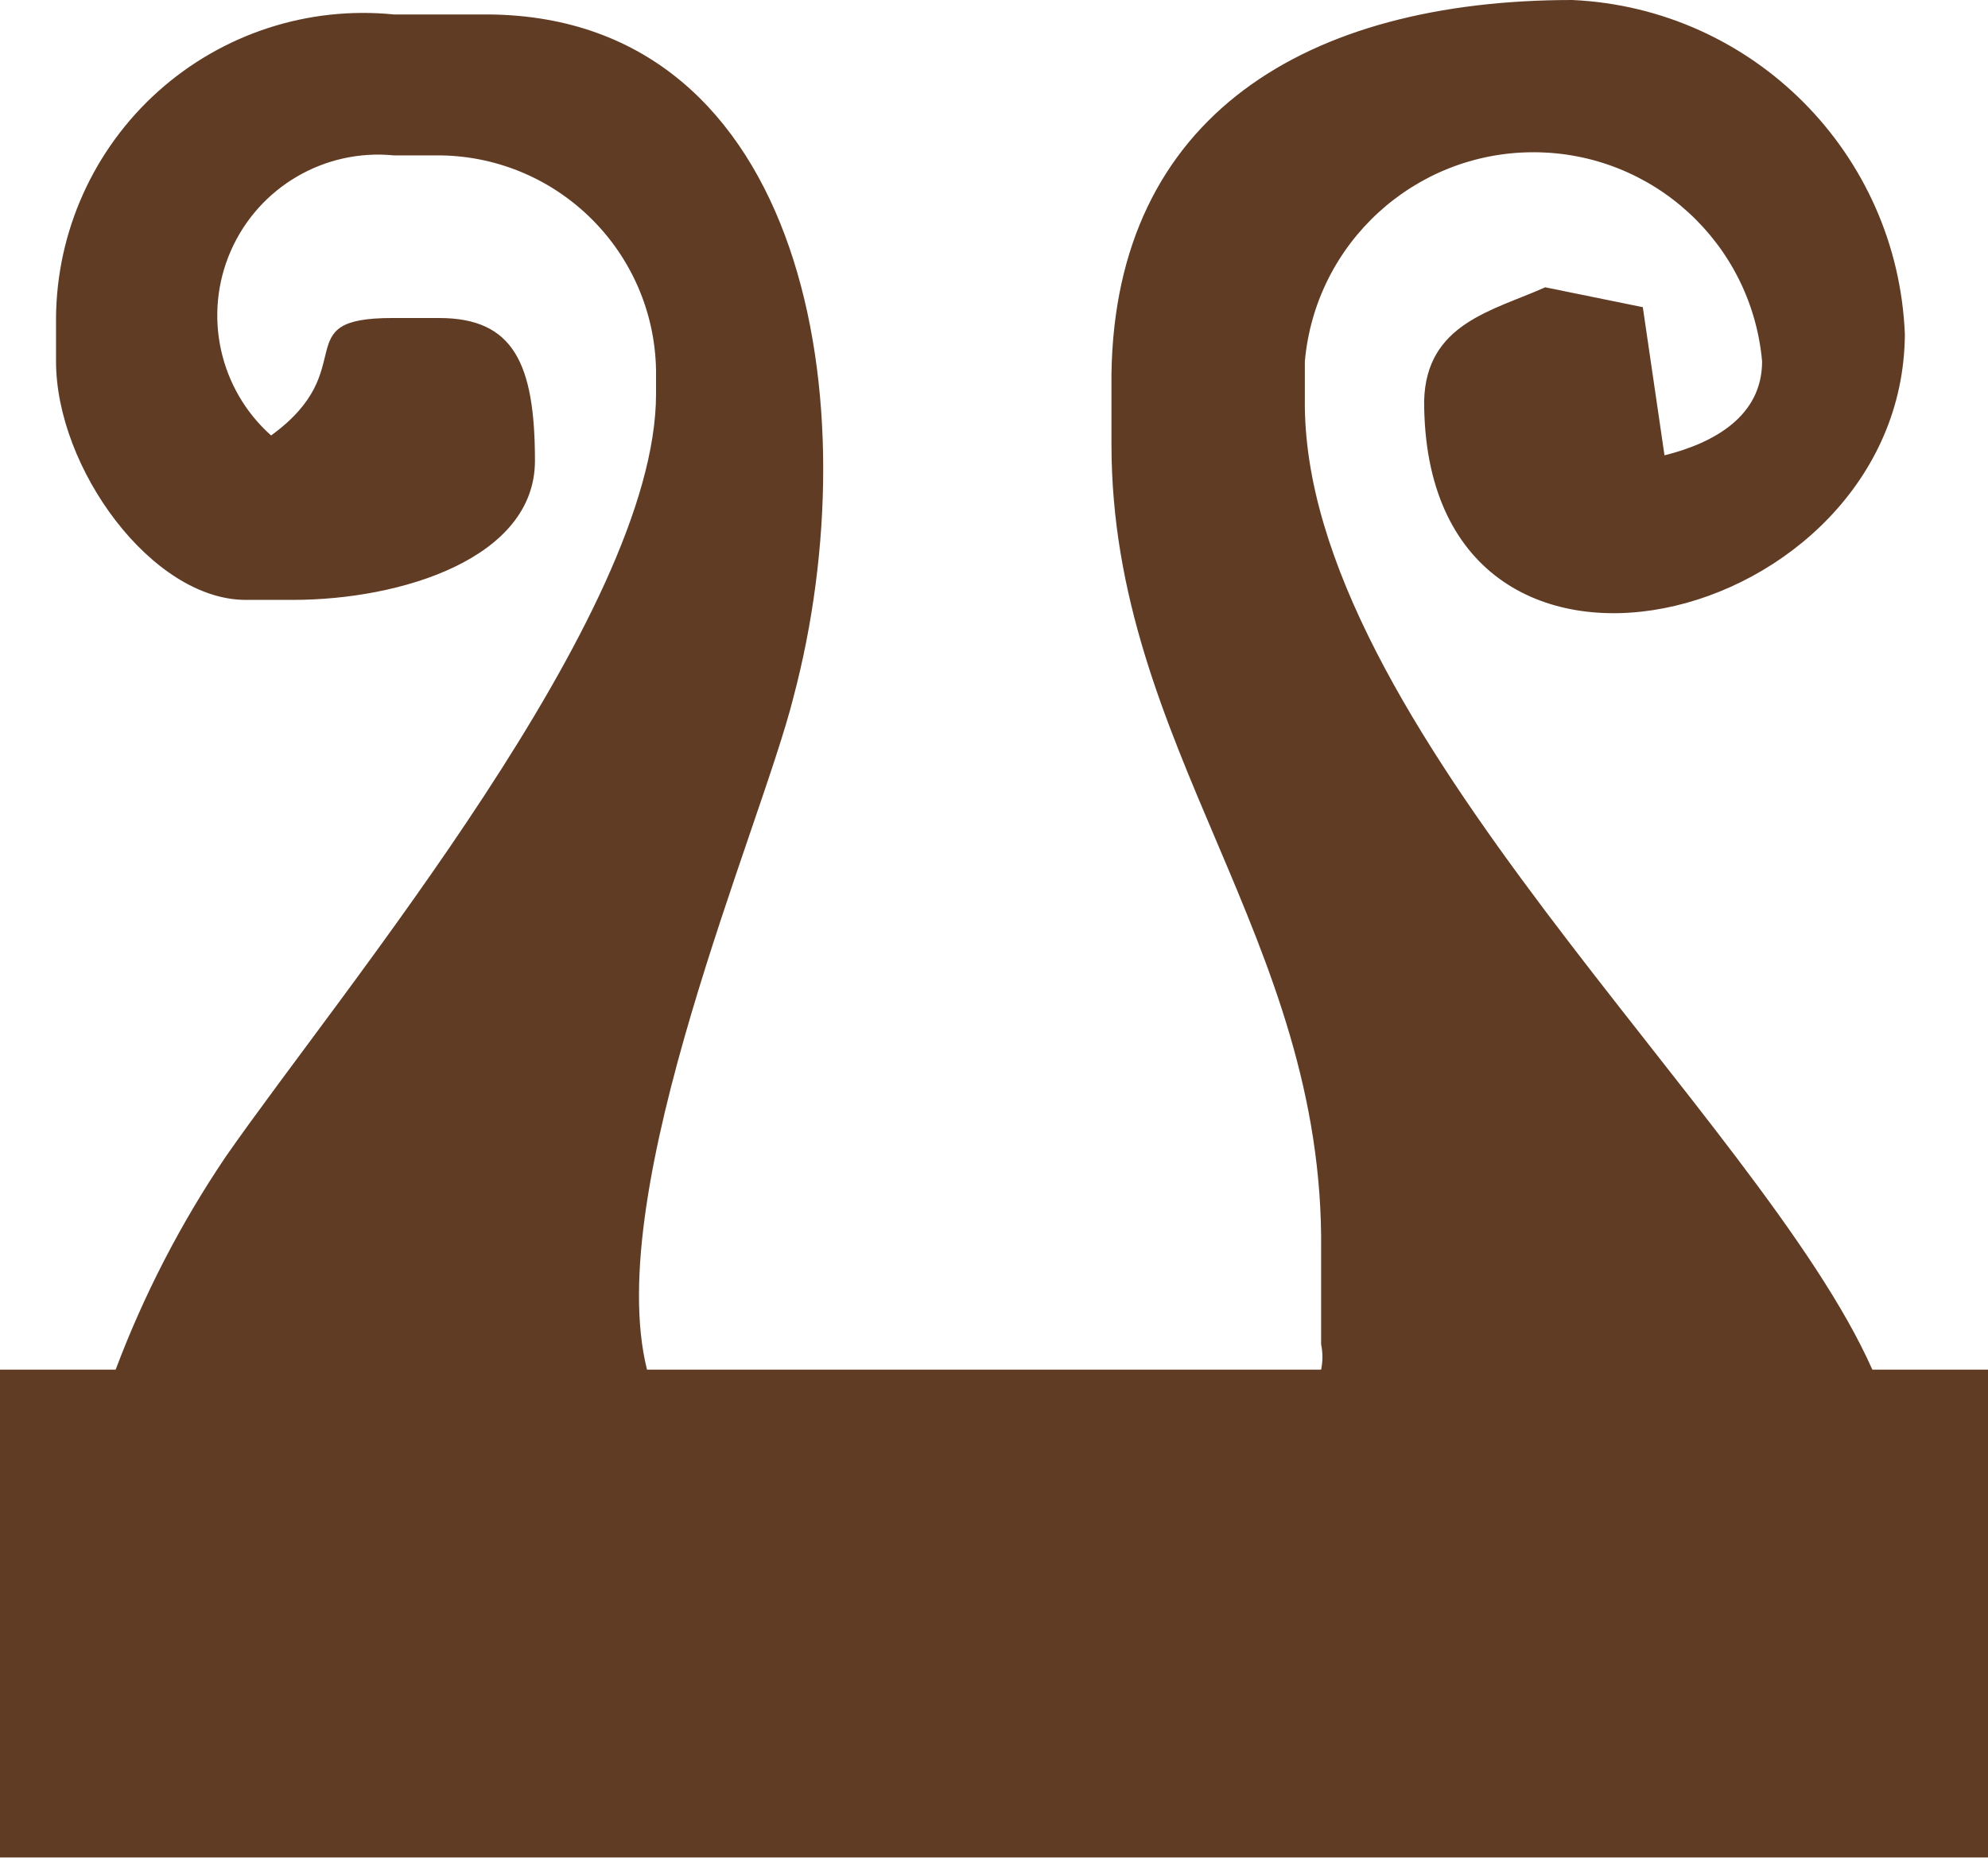
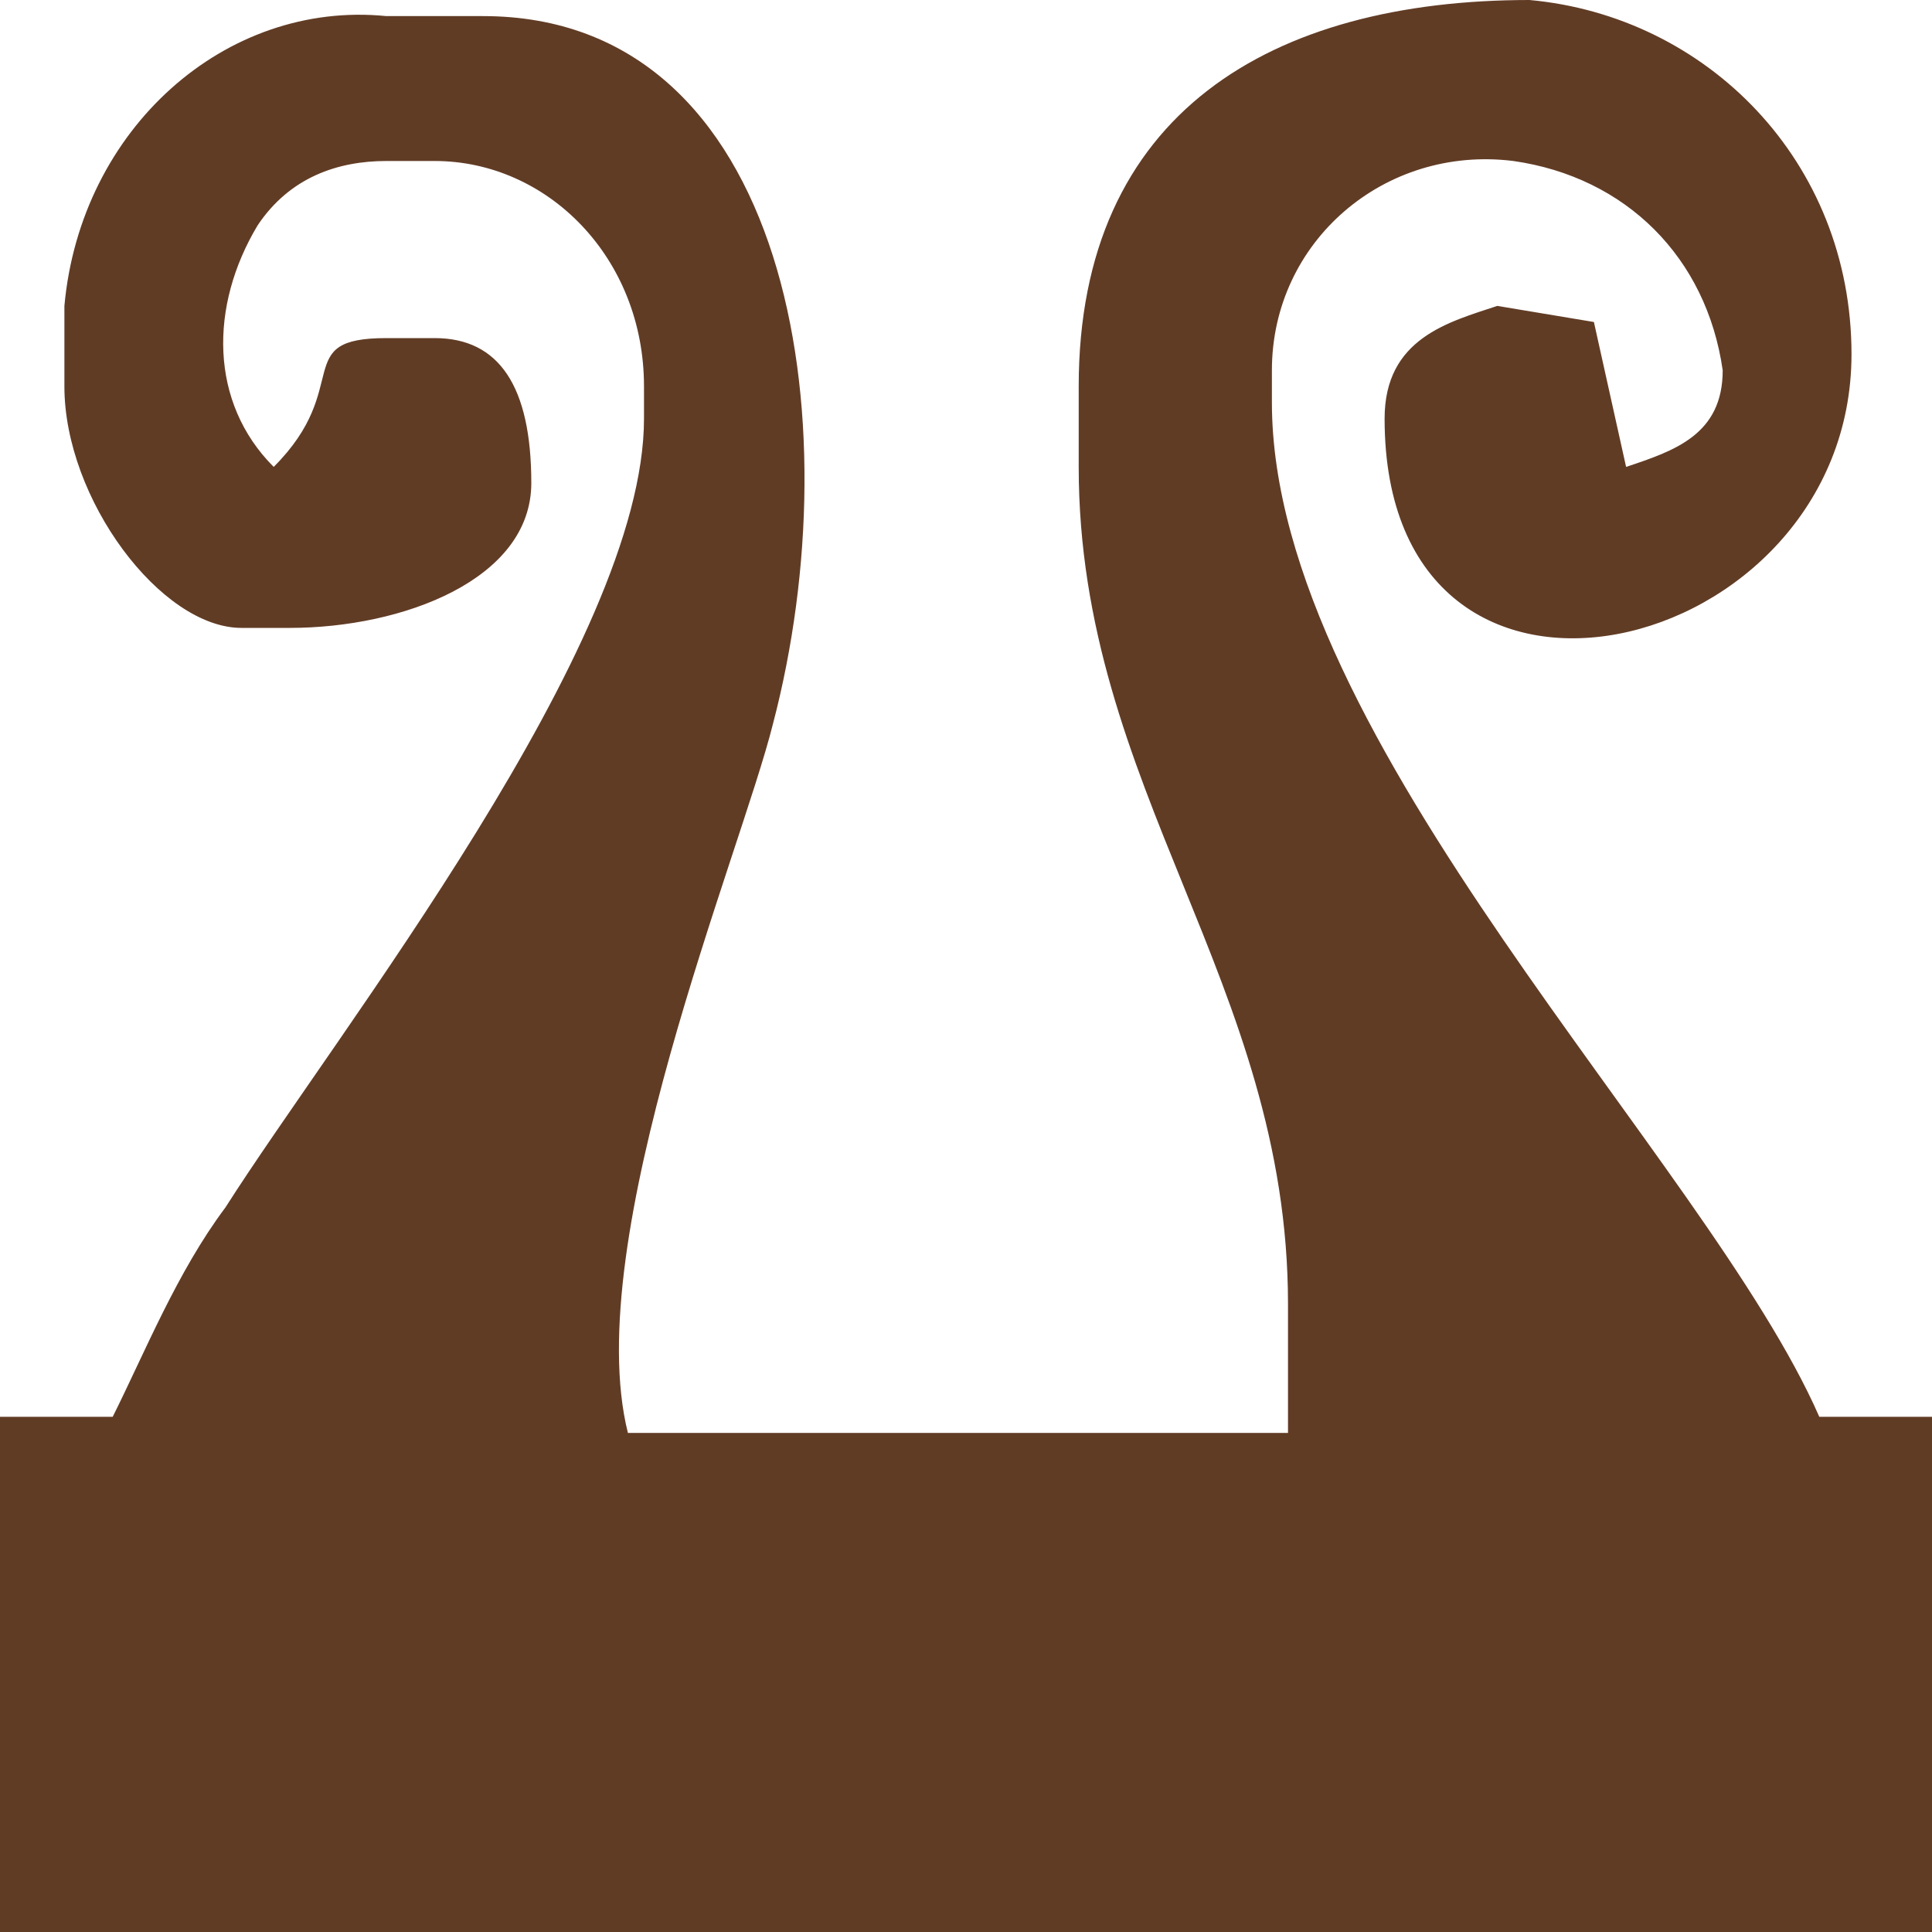
- <svg xmlns="http://www.w3.org/2000/svg" viewBox="0 0 11 10.28">
-   <defs>
-     <style>.cls-1{fill:#613c25;}</style>
-   </defs>
-   <g id="Layer_2" data-name="Layer 2">
-     <g id="Layer_1-2" data-name="Layer 1">
-       <path class="cls-1" d="M10.36,7.58C9.74,6.18,7.2,4,7.22,2.21V2A1.27,1.27,0,0,1,9.75,2c0,.3-.26.45-.54.52L9.09,1.7l-.54-.11c-.29.13-.66.2-.67.63,0,1.92,2.65,1.26,2.66-.37A1.93,1.93,0,0,0,8.7,0C7.23,0,6.17.64,6.15,2.07v.39c0,1.68,1.18,2.73,1.16,4.46v.52a.34.34,0,0,1,0,.14H3.58c-.25-1,.63-3,.81-3.72C4.82,2.24,4.46.1,2.71.08H2.18A1.7,1.7,0,0,0,.31,1.76V2c0,.59.53,1.32,1.05,1.32h.26c.6,0,1.34-.23,1.34-.77s-.12-.79-.53-.79H2.17c-.59,0-.16.28-.67.65A.89.89,0,0,1,2.18.86h.26A1.21,1.21,0,0,1,3.63,2.05v.13c0,1.22-1.74,3.3-2.38,4.22A5.68,5.68,0,0,0,.64,7.58H0v2.7H11V7.58Z" />
+ <svg xmlns="http://www.w3.org/2000/svg" version="1.1" id="Слой_1" x="0px" y="0px" preserveAspectRatio="none" viewBox="0 0 12 12" style="enable-background:new 0 0 12 12;" xml:space="preserve">
+   <style type="text/css">
+ 	.st0{fill:#613C25;}
+ </style>
+   <g id="Layer_2">
+     <g id="Layer_1-2">
+       <path class="st0" d="M11.3,8.8c-0.7-1.6-3.4-4.2-3.4-6.3V2.3C7.9,1.5,8.6,0.9,9.4,1c0.7,0.1,1.2,0.6,1.3,1.3    c0,0.4-0.3,0.5-0.6,0.6L9.9,2L9.3,1.9C9,2,8.6,2.1,8.6,2.6c0,2.2,2.9,1.5,2.9-0.4c0-1.2-0.9-2.1-2-2.2C7.9,0,6.7,0.7,6.7,2.4v0.5    c0,2,1.3,3.2,1.3,5.2v0.6c0,0.1,0,0.1,0,0.2H3.9C3.6,7.7,4.6,5.3,4.8,4.5C5.3,2.6,4.9,0.1,3,0.1H2.4c-1-0.1-1.9,0.7-2,1.8    c0,0.1,0,0.1,0,0.2v0.3c0,0.7,0.6,1.5,1.1,1.5h0.3c0.7,0,1.5-0.3,1.5-0.9S3.1,2.1,2.7,2.1H2.4c-0.6,0-0.2,0.3-0.7,0.8    c-0.4-0.4-0.4-1-0.1-1.5C1.8,1.1,2.1,1,2.4,1h0.3C3.4,1,4,1.6,4,2.4v0.2C4,4,2.1,6.4,1.4,7.5C1.1,7.9,0.9,8.4,0.7,8.8H0V12h12V8.8    H11.3z" />
    </g>
  </g>
</svg>
